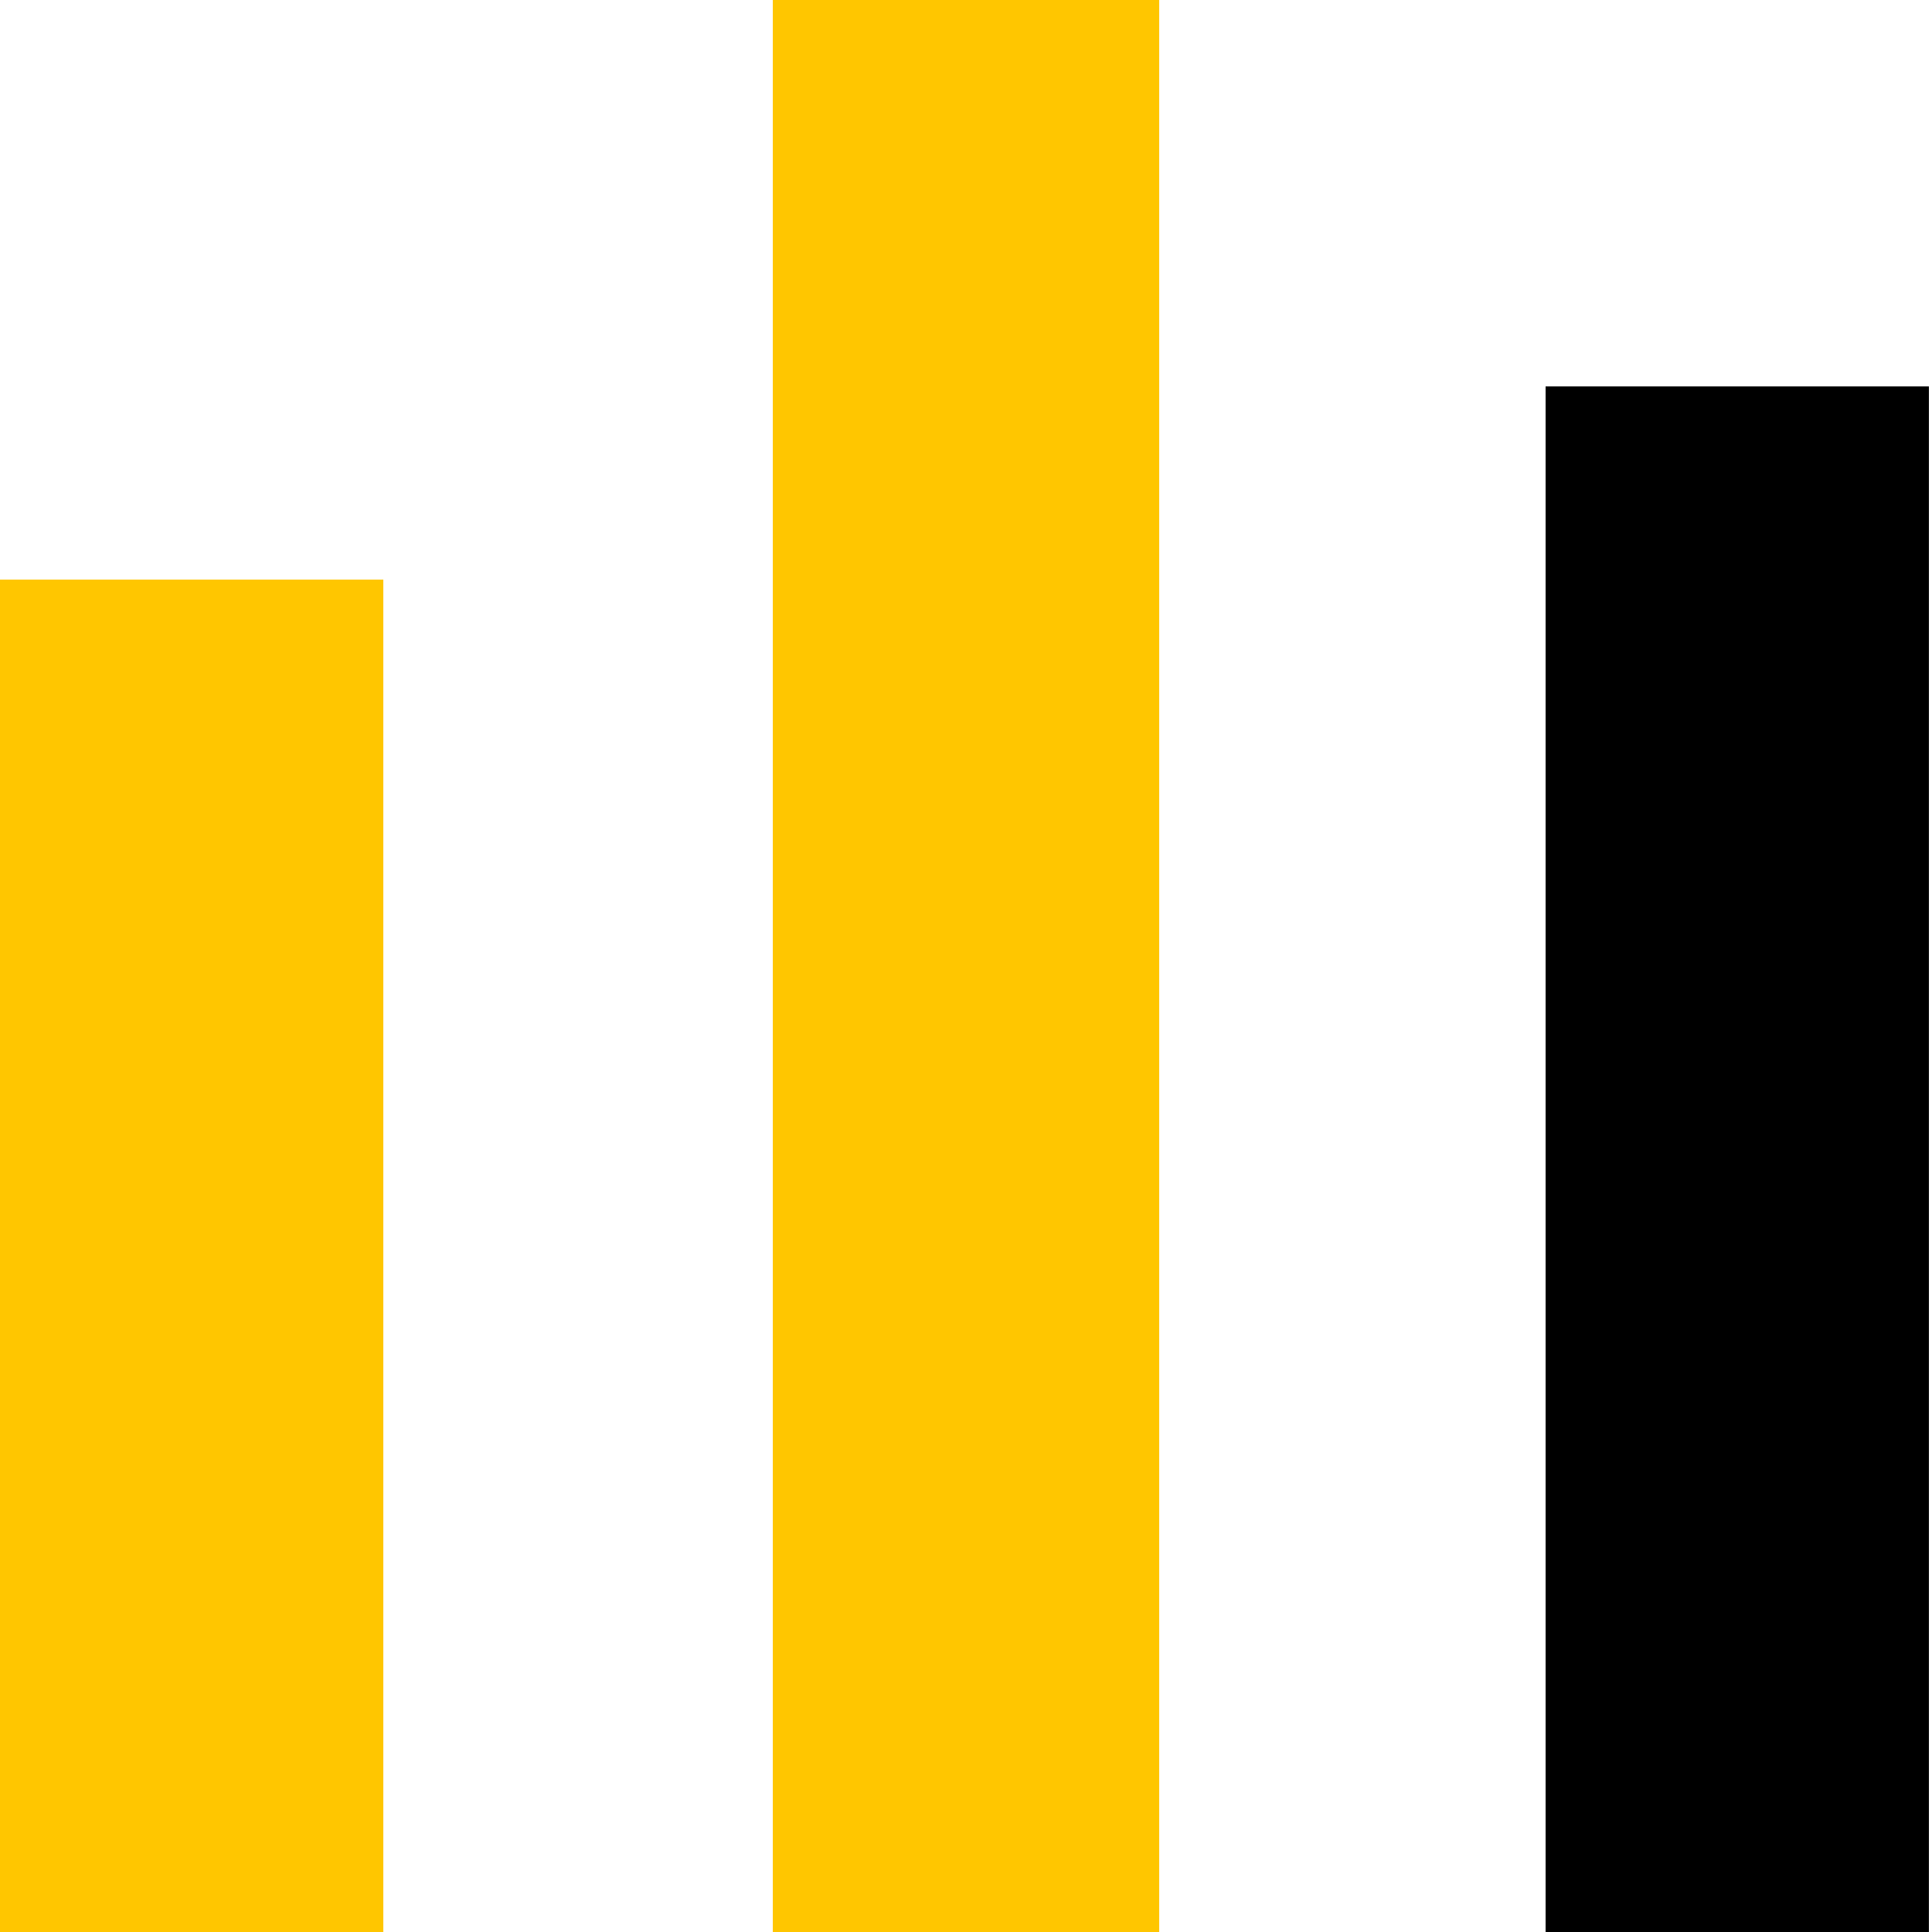
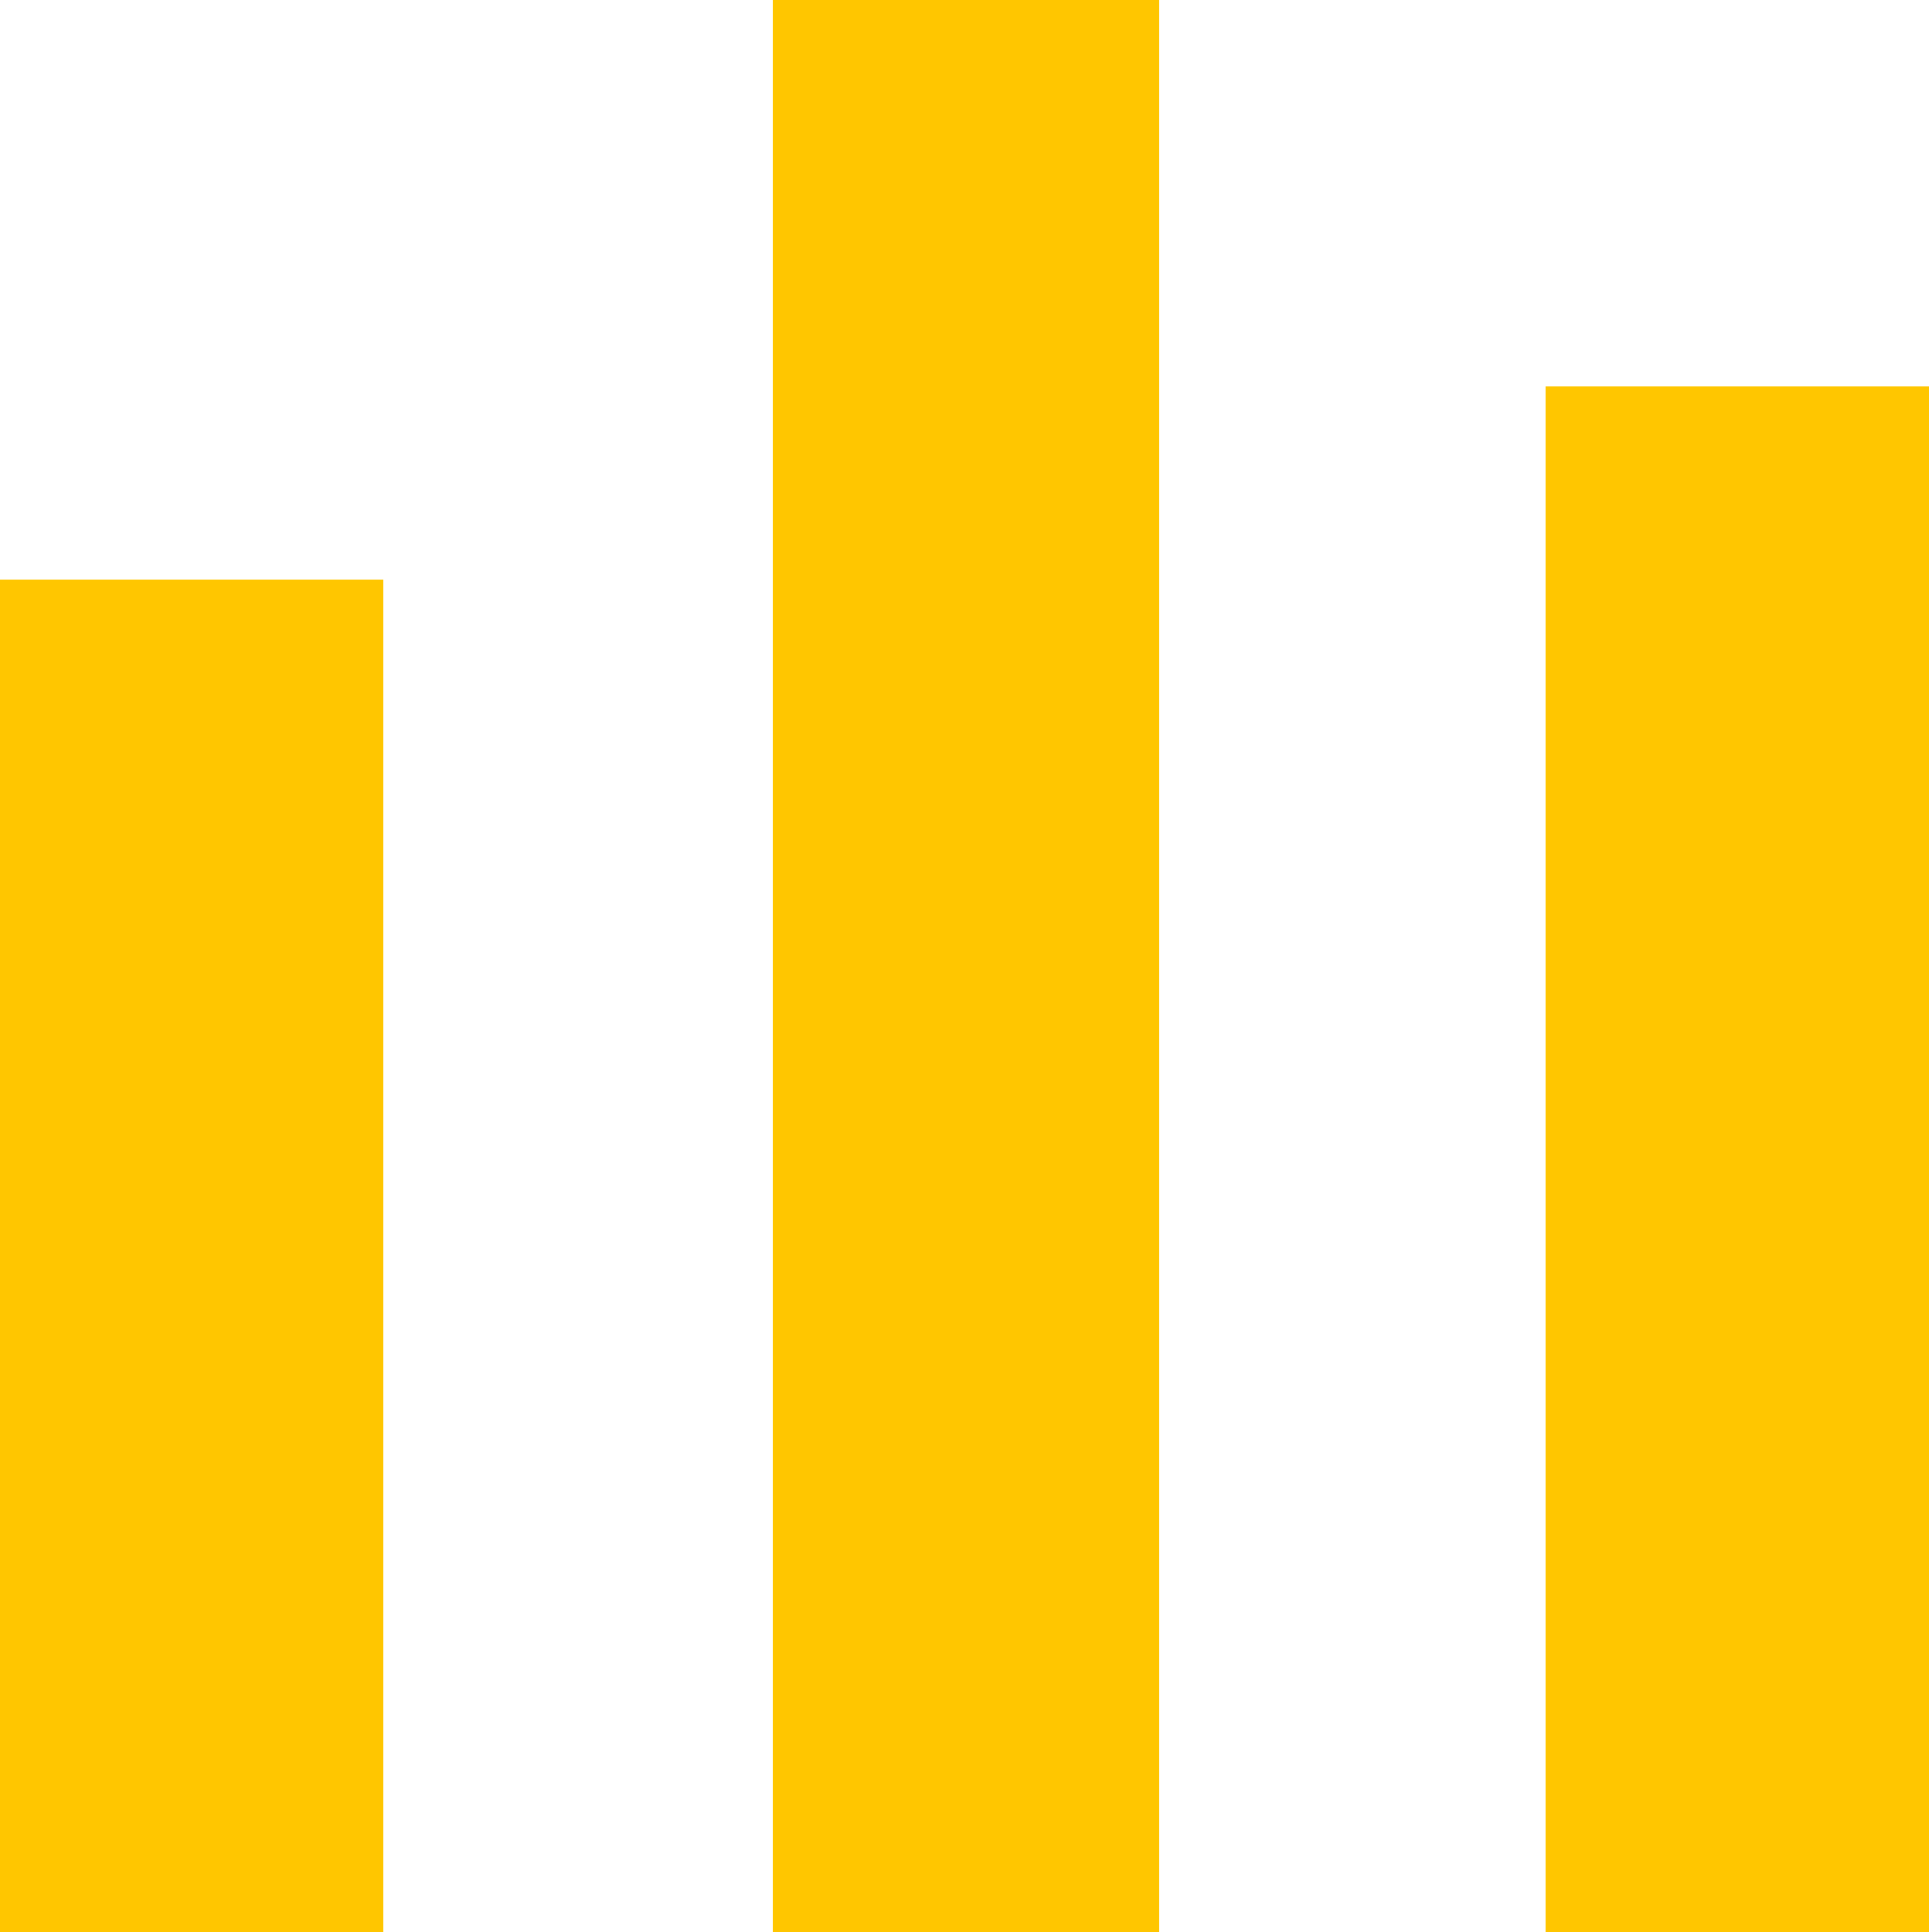
<svg xmlns="http://www.w3.org/2000/svg" version="1.1" id="Layer_1" x="0px" y="0px" width="10px" height="10px" viewBox="0 0 10 10" enable-background="new 0 0 10 10" xml:space="preserve">
-   <rect flii="#ffc600" x="8" y="2" width="1.984" height="8" />
+   <rect fill="#ffc600" x="8" y="2" width="1.984" height="8" />
  <rect fill="#ffc600" y="3" width="1.984" height="7" />
  <rect fill="#ffc600" x="4" width="2" height="10" />
</svg>
